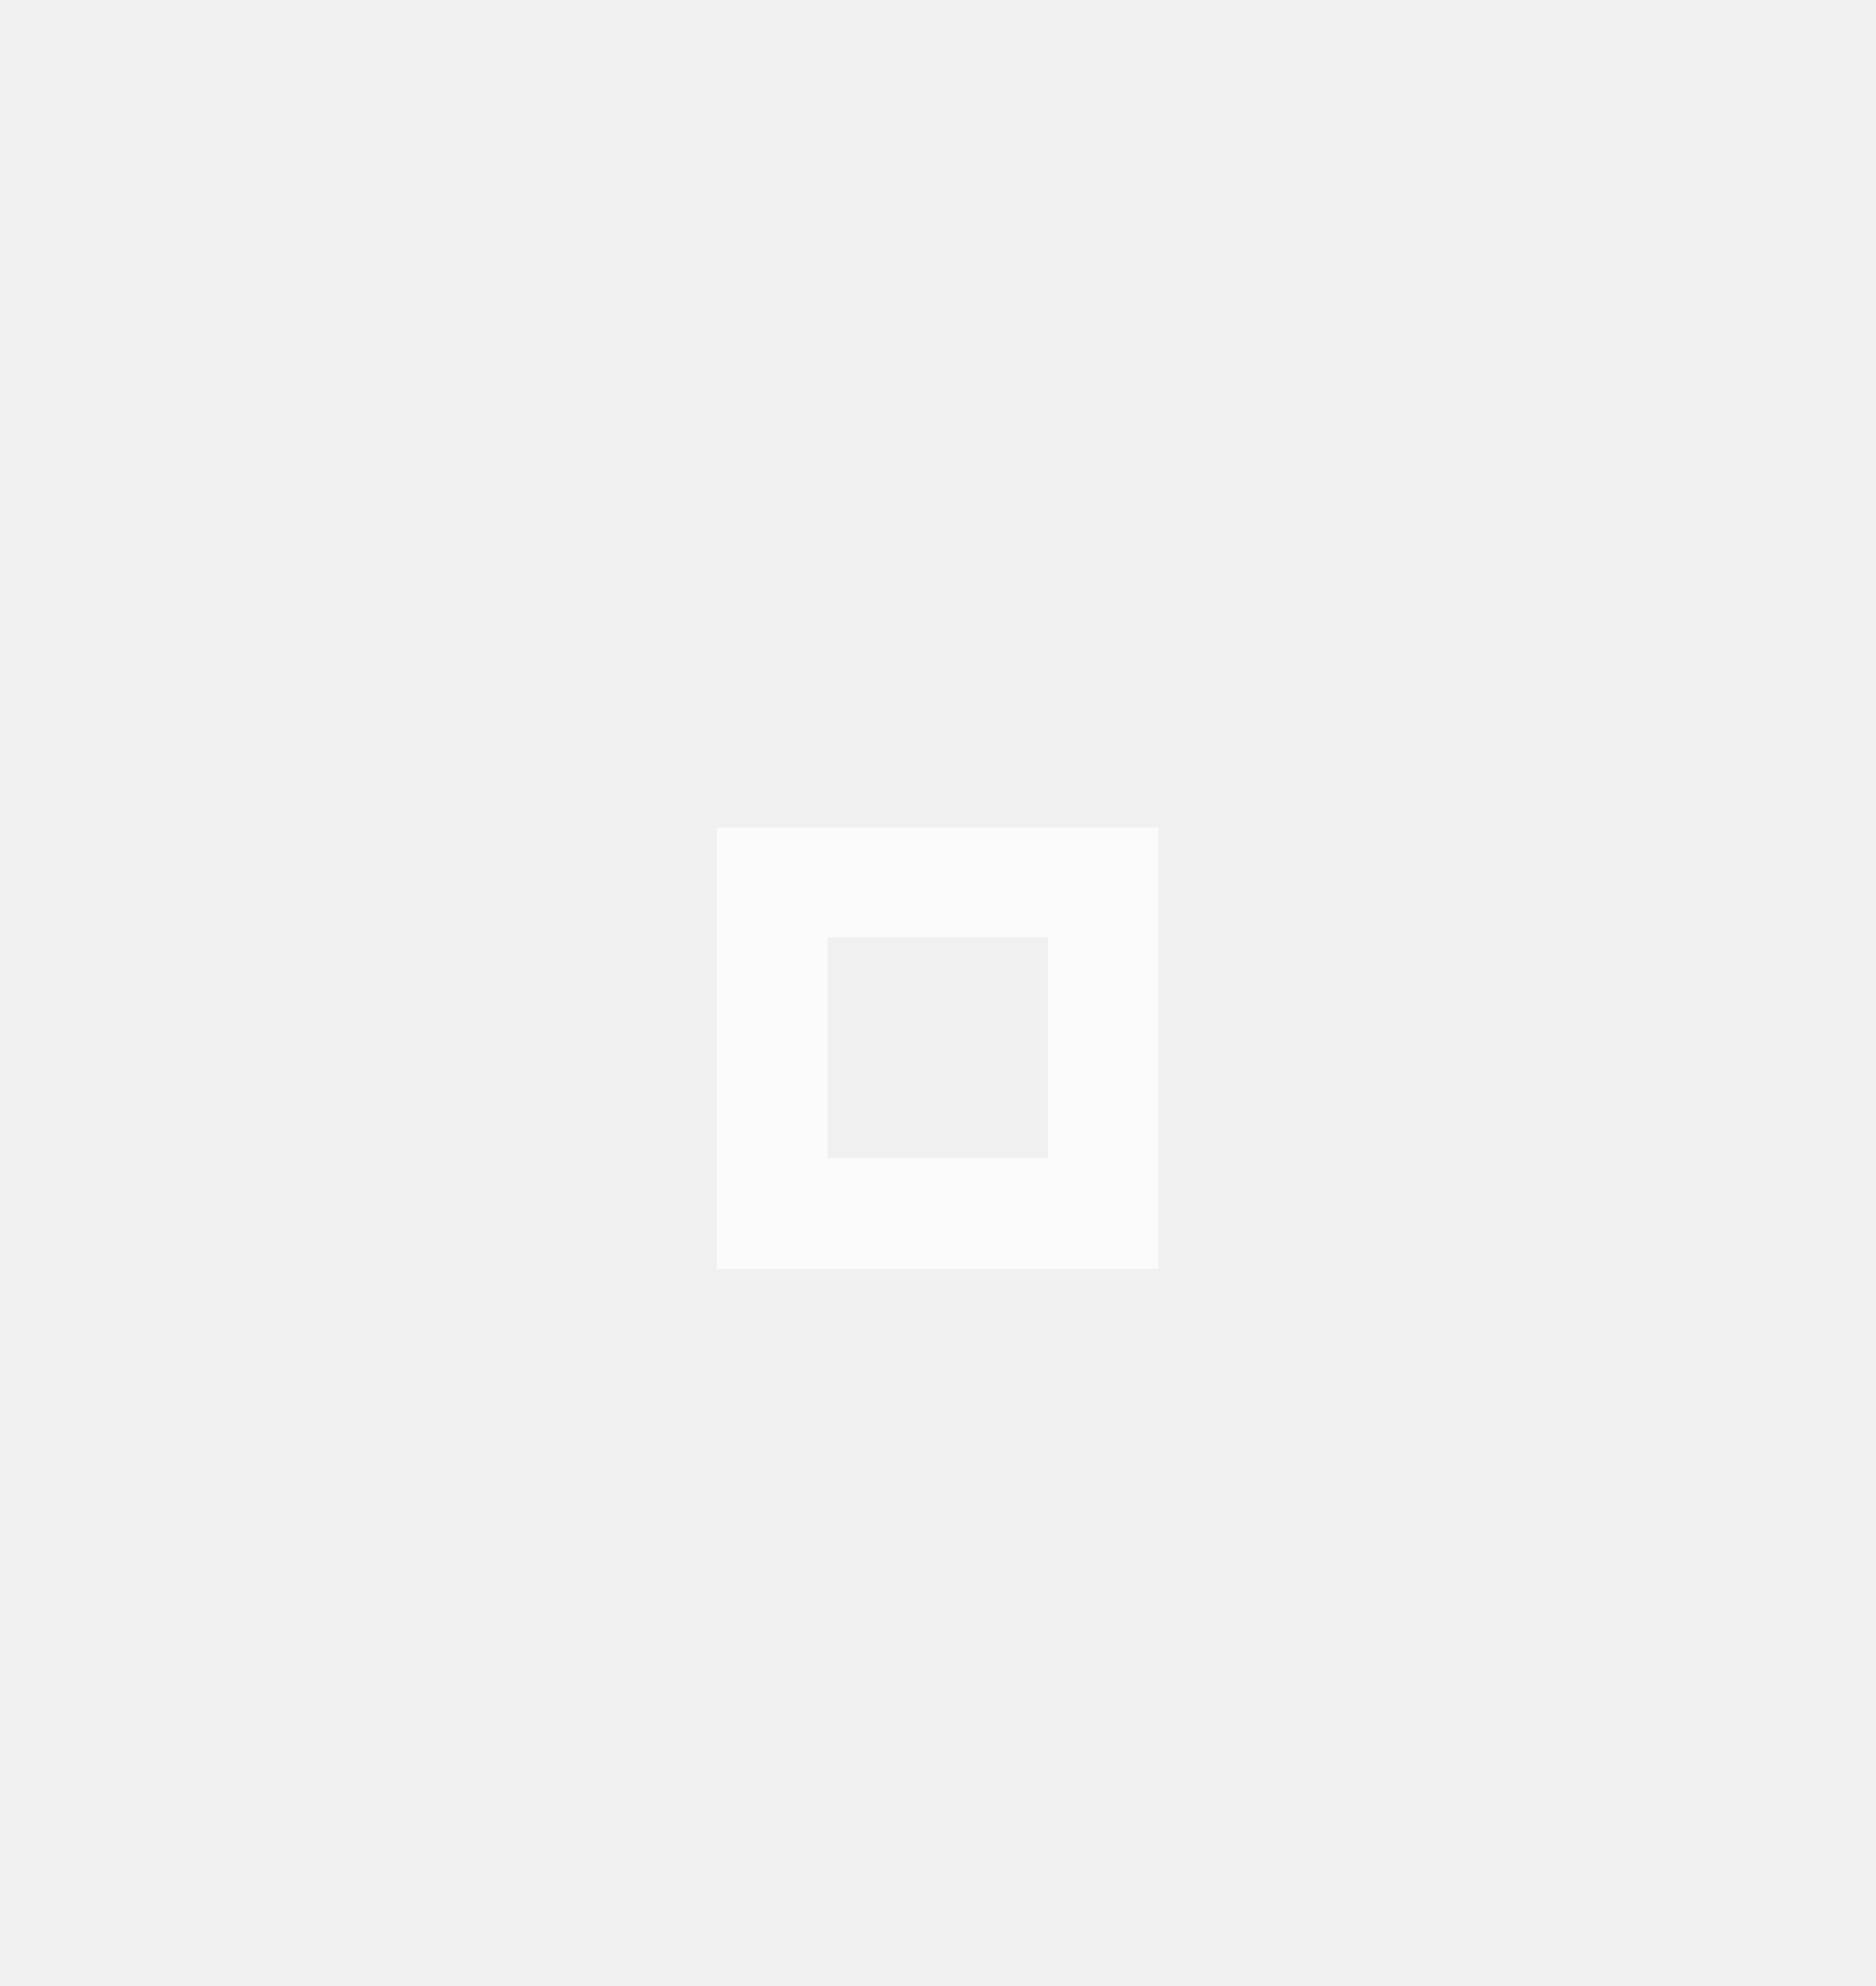
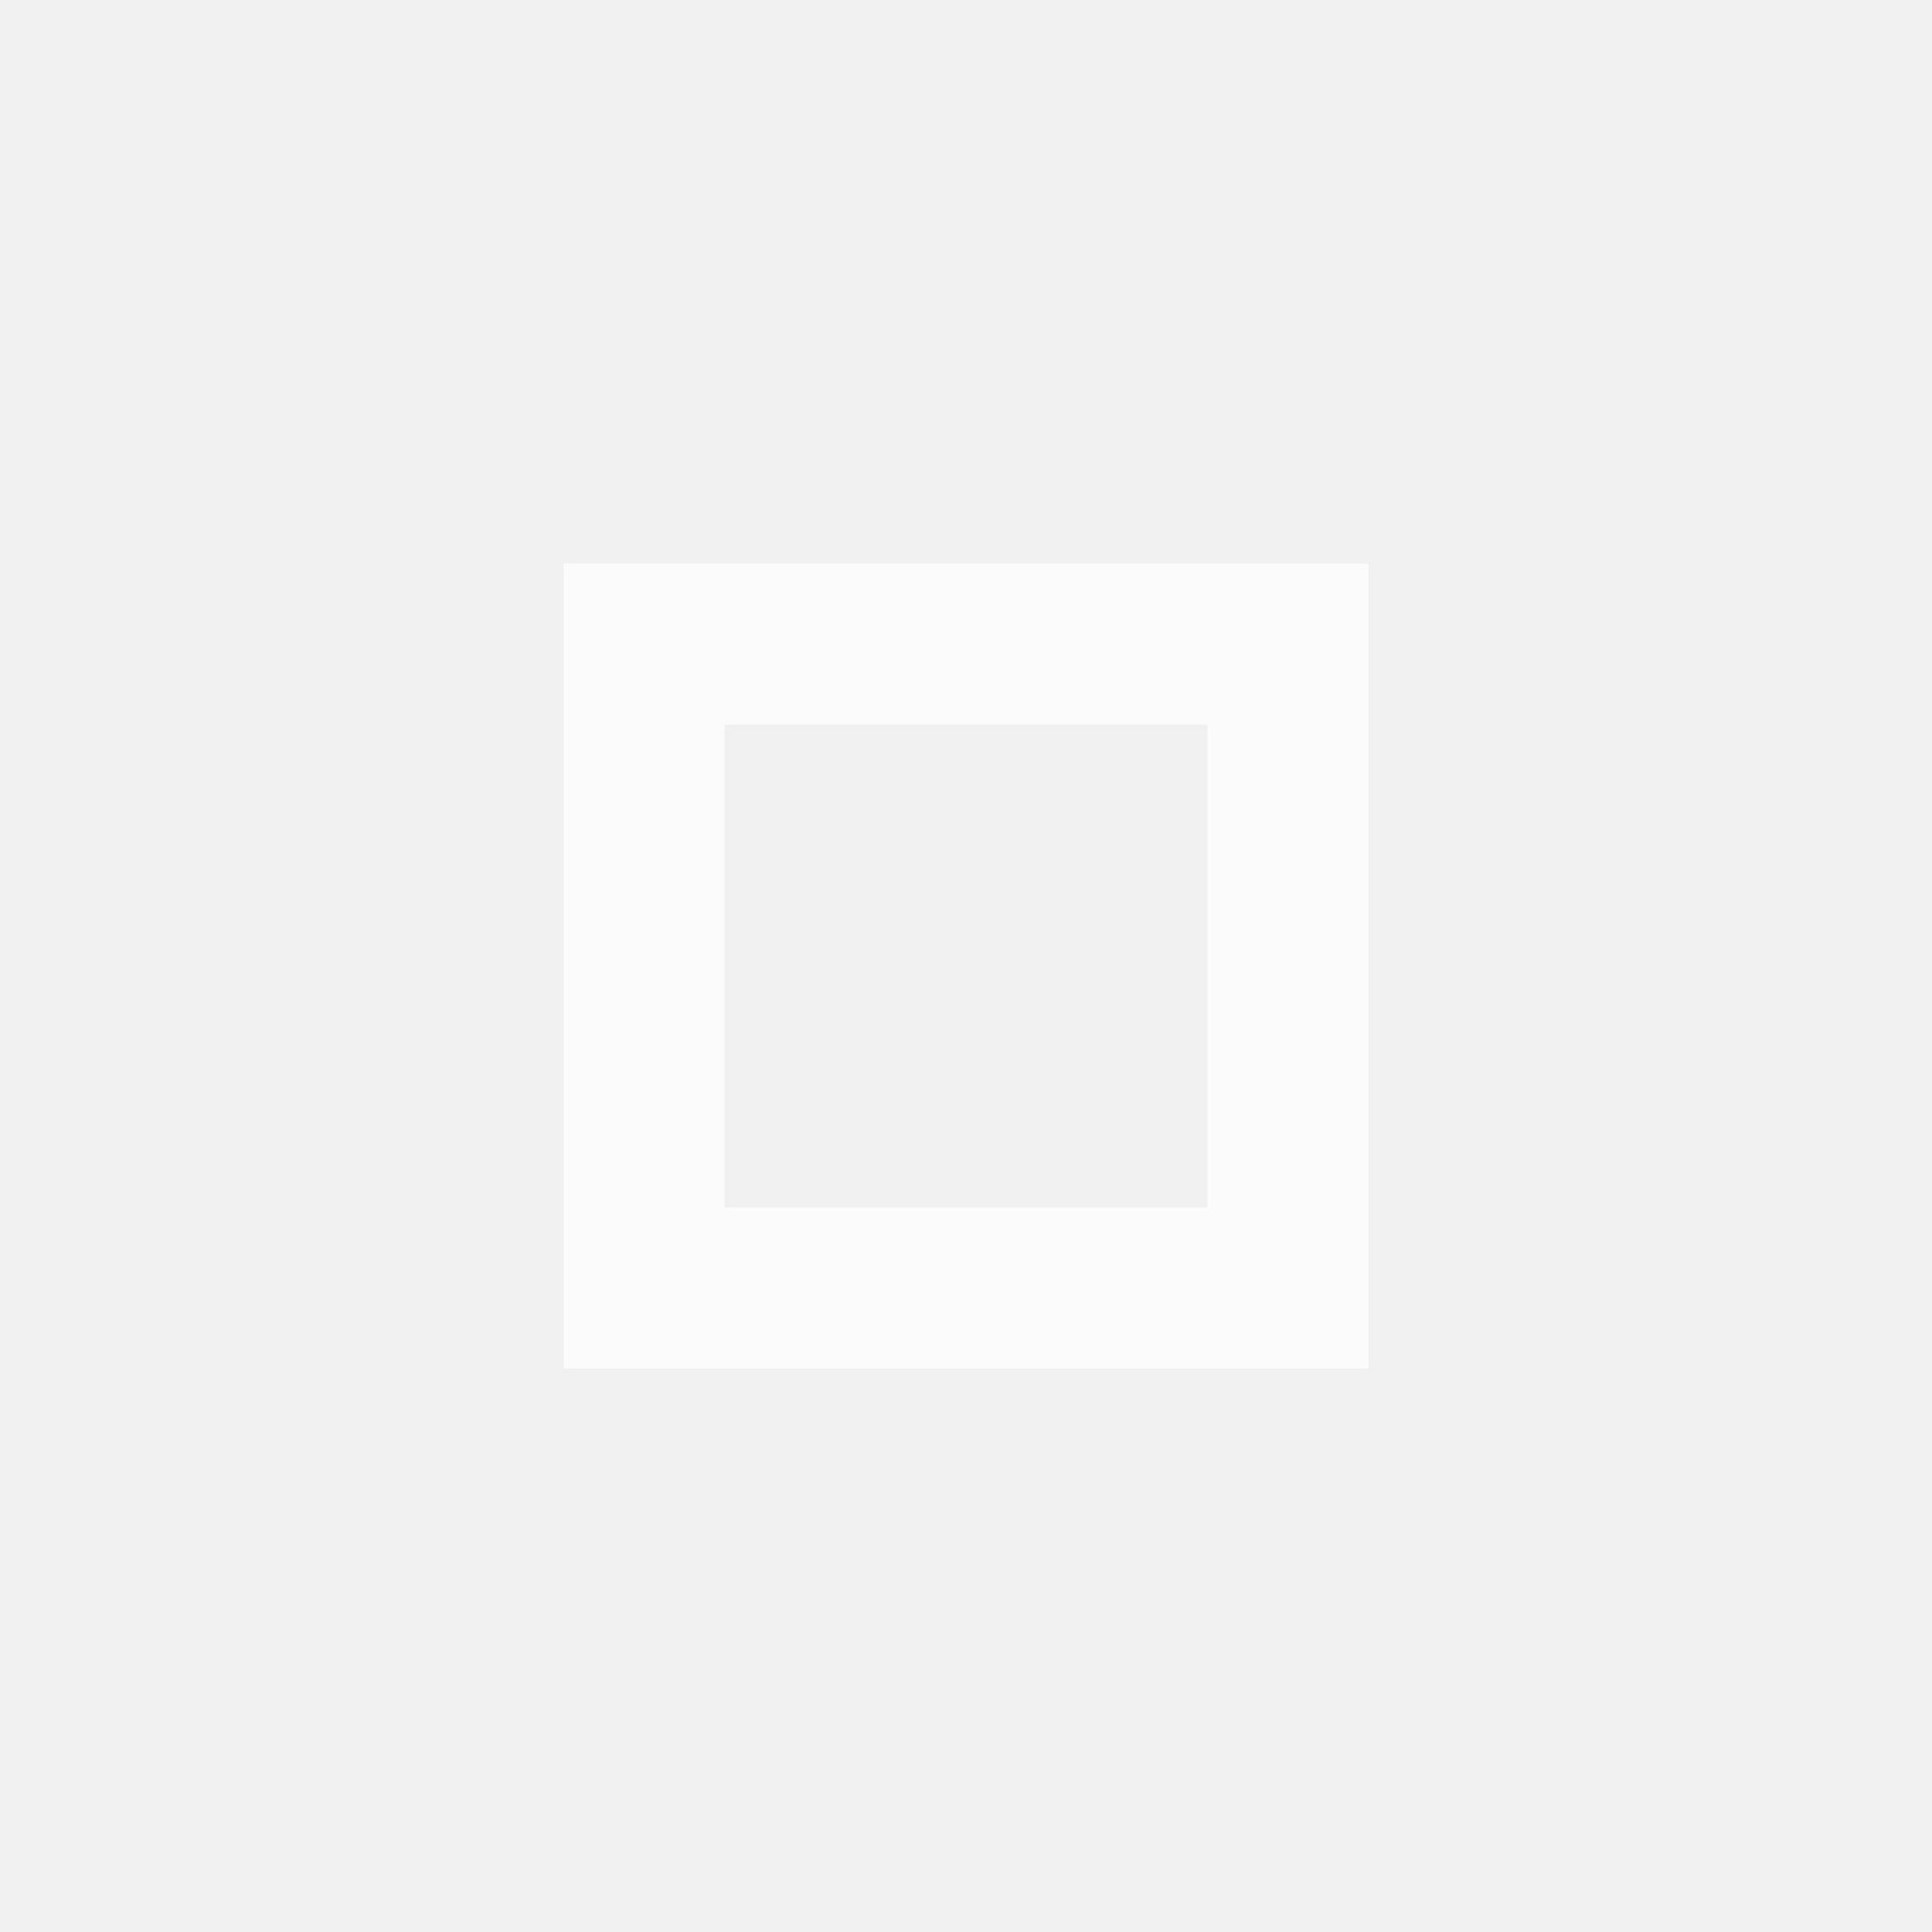
- <svg xmlns="http://www.w3.org/2000/svg" width="34" height="36">
-   <path d="M38 618.362h34v36H38z" style="fill:none" transform="translate(-38 -618.362)" />
-   <path d="M51 633.362v8h8v-8zm2 2h4v4h-4z" style="opacity:.75;fill:#fff" transform="translate(-38 -618.362)" />
+ <svg xmlns="http://www.w3.org/2000/svg" width="24" height="24" viewBox="0 0 24 24">
+   <path d="M43 625.362h24v24H43z" style="fill:none;stroke-width:.686" transform="translate(-43 -625.362)" />
+   <path d="M50 632.362v10h10v-10zm2 2h6v6h-6z" style="opacity:.75;fill:#fff;stroke-width:1.25" transform="translate(-43 -625.362)" />
</svg>
